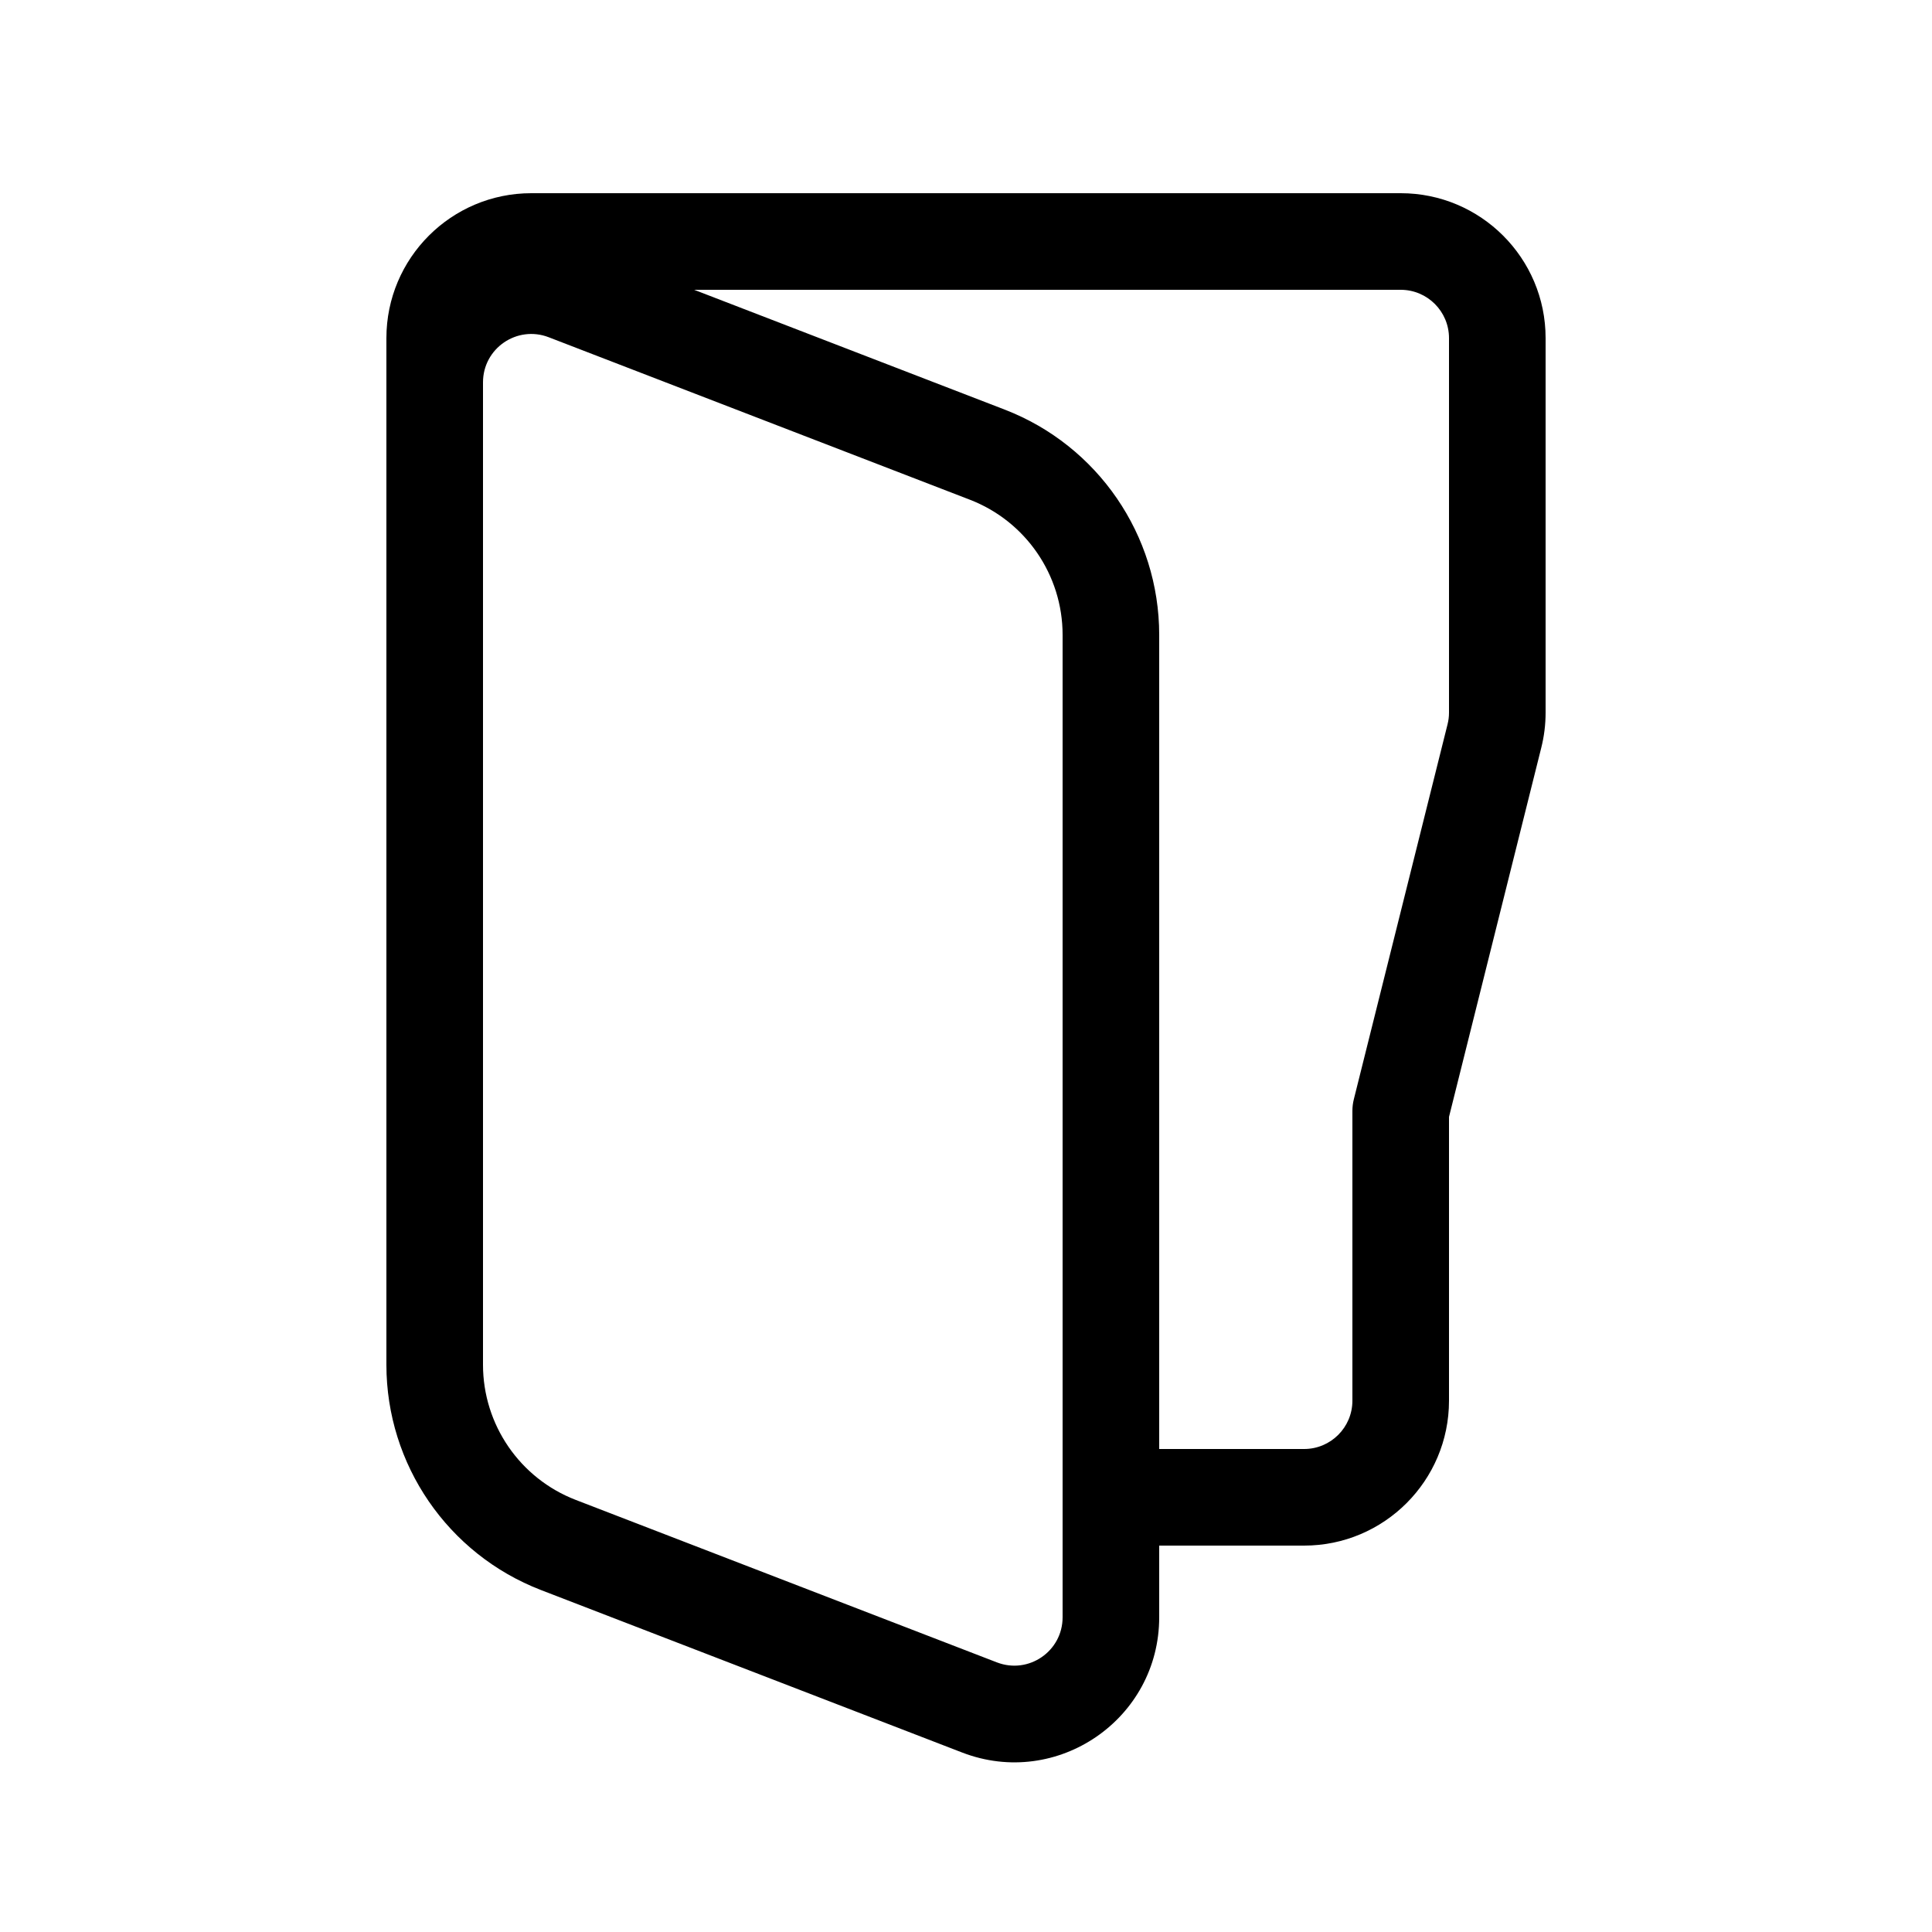
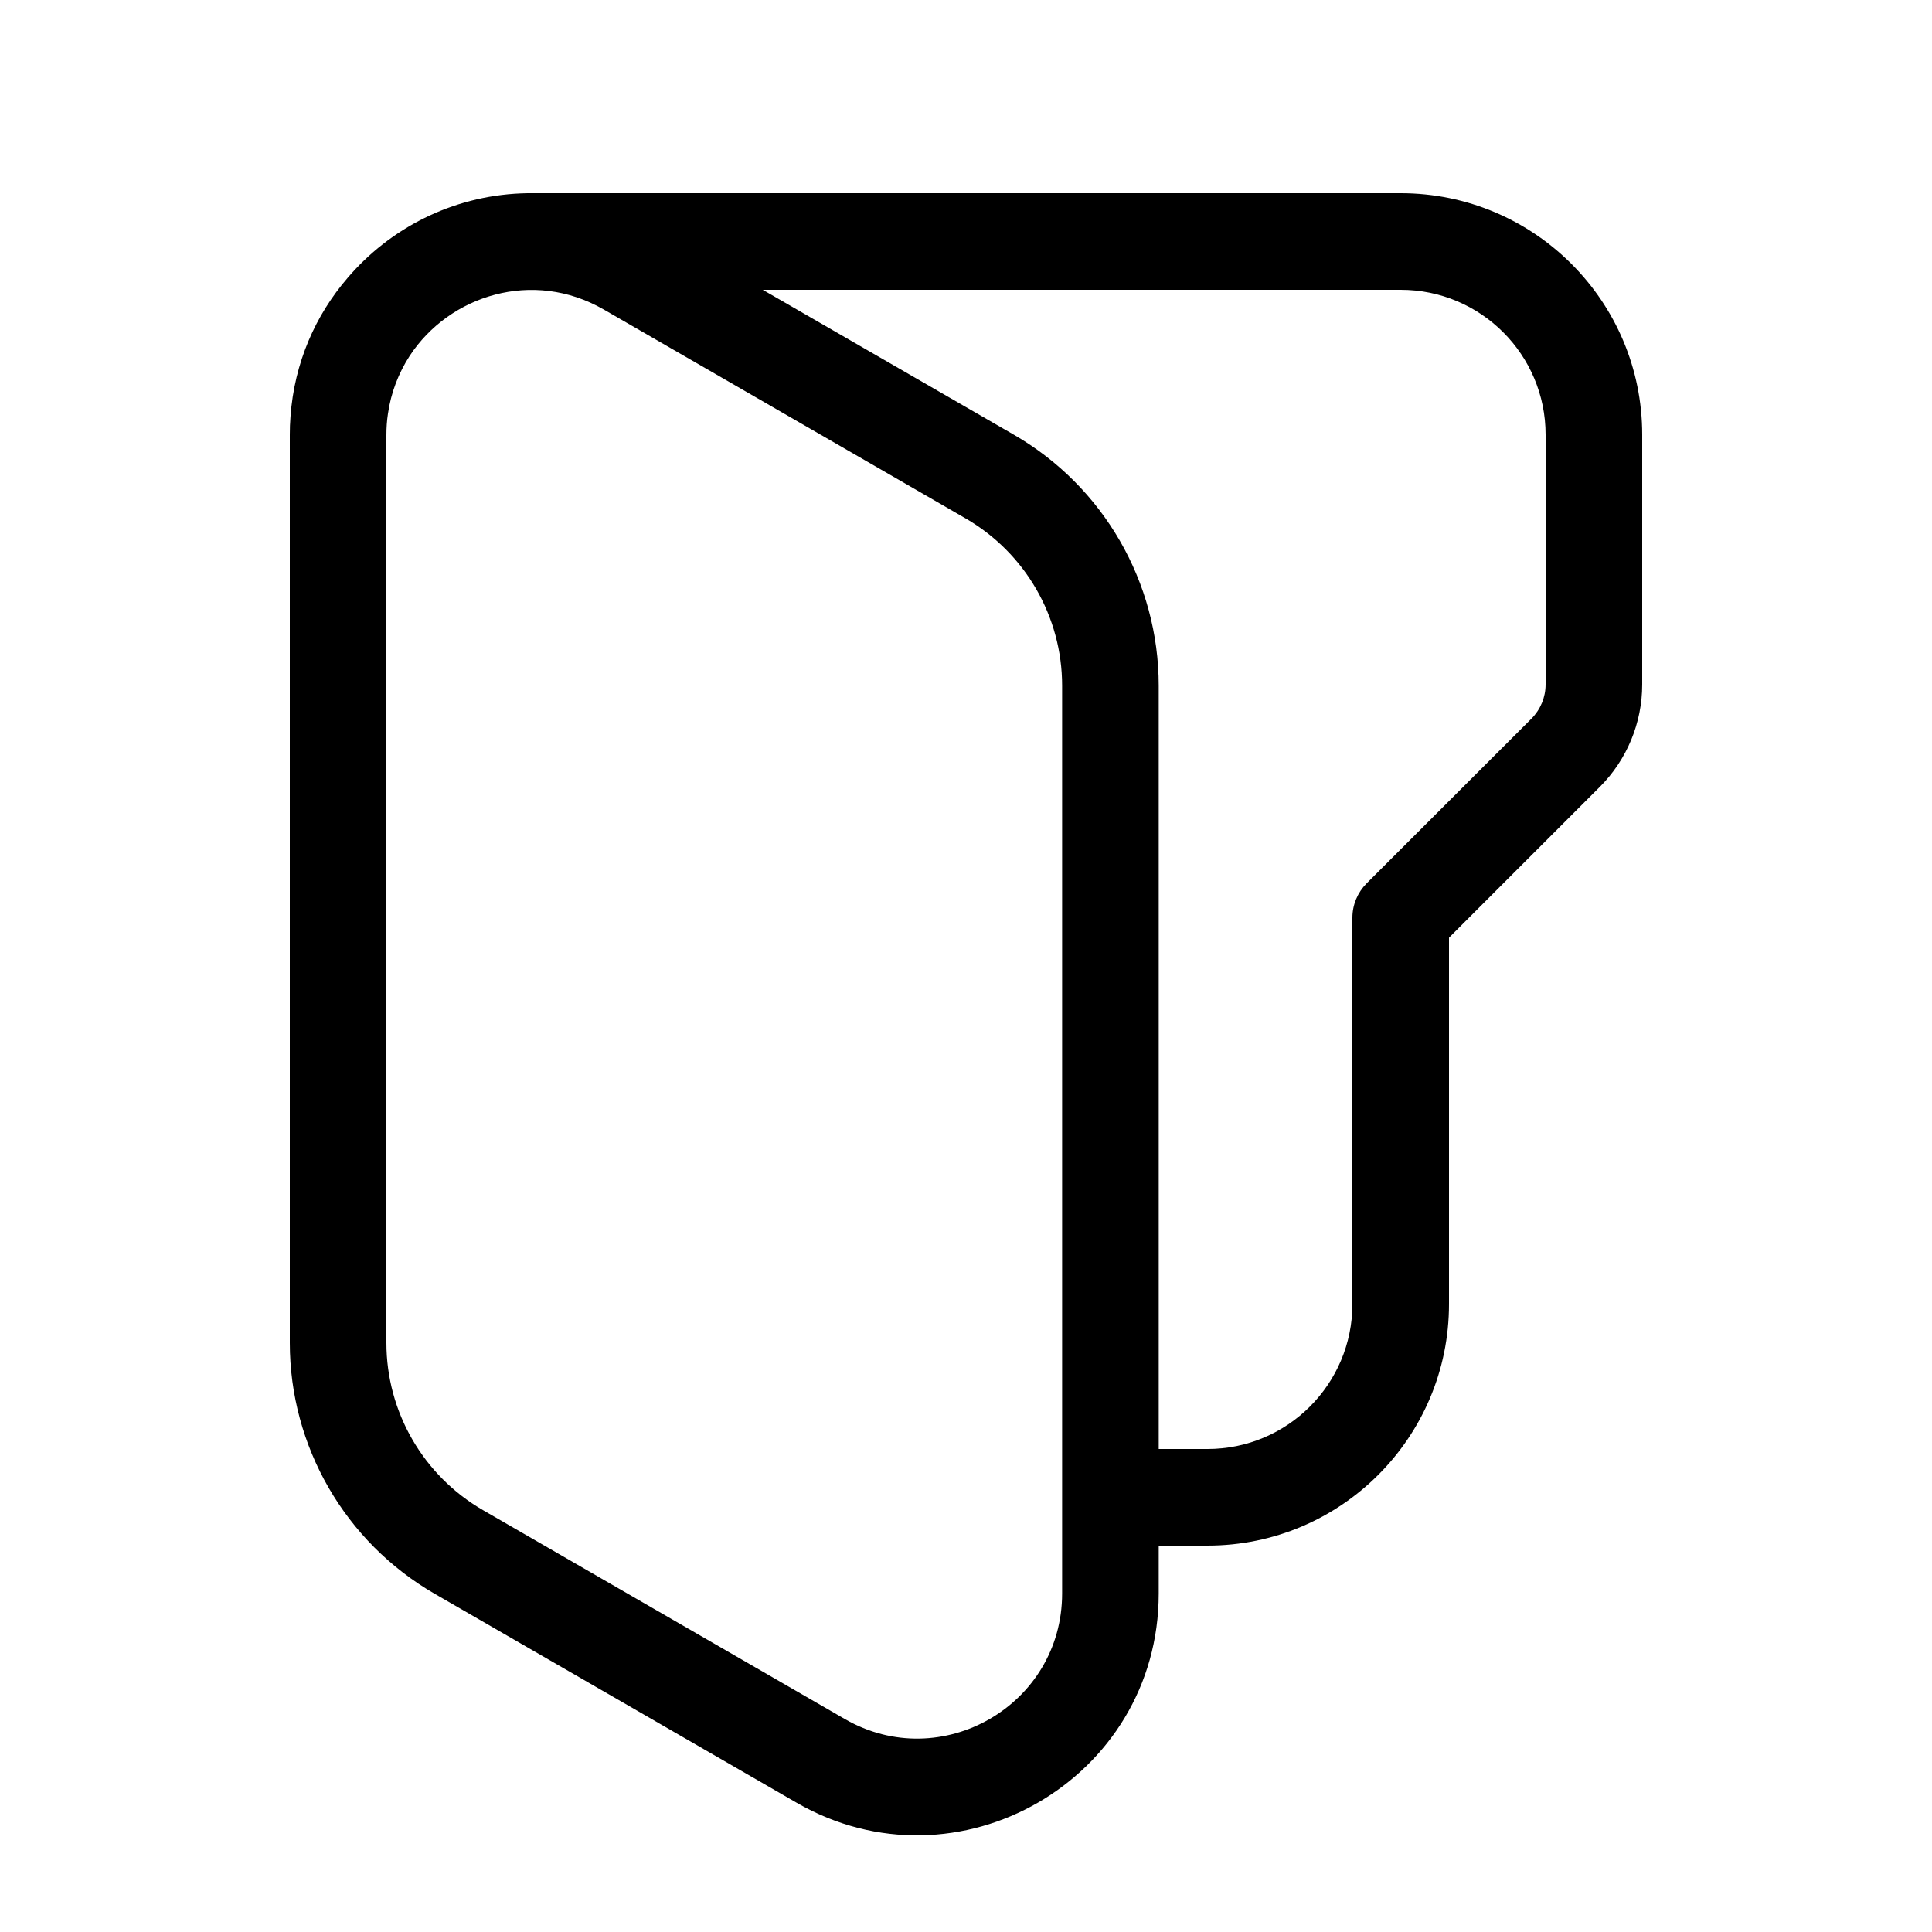
<svg xmlns="http://www.w3.org/2000/svg" viewBox="0 0 20 20" fill="none">
-   <path d="M4 3.5C4 2.672 4.672 2 5.5 2H14.5C15.328 2 16 2.672 16 3.5V7.377C16 7.5 15.985 7.622 15.955 7.741L15 11.562V14.5C15 15.328 14.328 16 13.5 16H12V16.742C12 17.796 10.943 18.521 9.96 18.142L5.6 16.46C4.636 16.088 4 15.161 4 14.128V3.5ZM7.186 3L10.4 4.24C11.364 4.612 12 5.539 12 6.572V15H13.5C13.776 15 14 14.776 14 14.5V11.5C14 11.459 14.005 11.418 14.015 11.379L14.985 7.498C14.995 7.458 15 7.418 15 7.377V3.5C15 3.224 14.776 3 14.5 3H7.186ZM5 3.958V14.128C5 14.748 5.382 15.304 5.96 15.527L10.32 17.209C10.648 17.335 11 17.094 11 16.742V6.572C11 5.952 10.618 5.396 10.04 5.173L5.68 3.491C5.352 3.365 5 3.606 5 3.958Z" fill="currentColor" />
+   <path d="M14.5 3H7.896L10.495 4.5C11.423 5.036 11.995 6.027 11.995 7.098V15H12.5C13.328 15 14 14.328 14 13.5V9.5C14 9.367 14.053 9.24 14.146 9.146L15.854 7.439C15.947 7.345 16 7.218 16 7.086V4.5C16 3.671 15.328 3 14.5 3ZM4.016 4.283C4.005 4.354 4 4.428 4 4.503V13.901C4 14.615 4.381 15.275 5 15.633L8.745 17.795C9.745 18.372 10.995 17.651 10.995 16.496L10.995 7.098C10.995 6.384 10.614 5.724 9.995 5.366L6.25 3.204C5.518 2.782 4.653 3.055 4.241 3.684C4.126 3.861 4.047 4.065 4.016 4.283ZM5.539 2H14.5C15.881 2 17 3.119 17 4.5V7.086C17 7.483 16.842 7.865 16.561 8.146L15 9.707V13.5C15 14.88 13.881 16 12.5 16H11.995V16.496C11.995 18.42 9.912 19.623 8.245 18.661L4.5 16.499C3.572 15.963 3 14.973 3 13.901V4.5C3 4.437 3.002 4.375 3.007 4.314C3.047 3.753 3.267 3.261 3.599 2.876C4.036 2.365 4.675 2.032 5.393 2.002C5.441 2 5.49 1.999 5.539 2Z" fill="currentColor" />
</svg>
